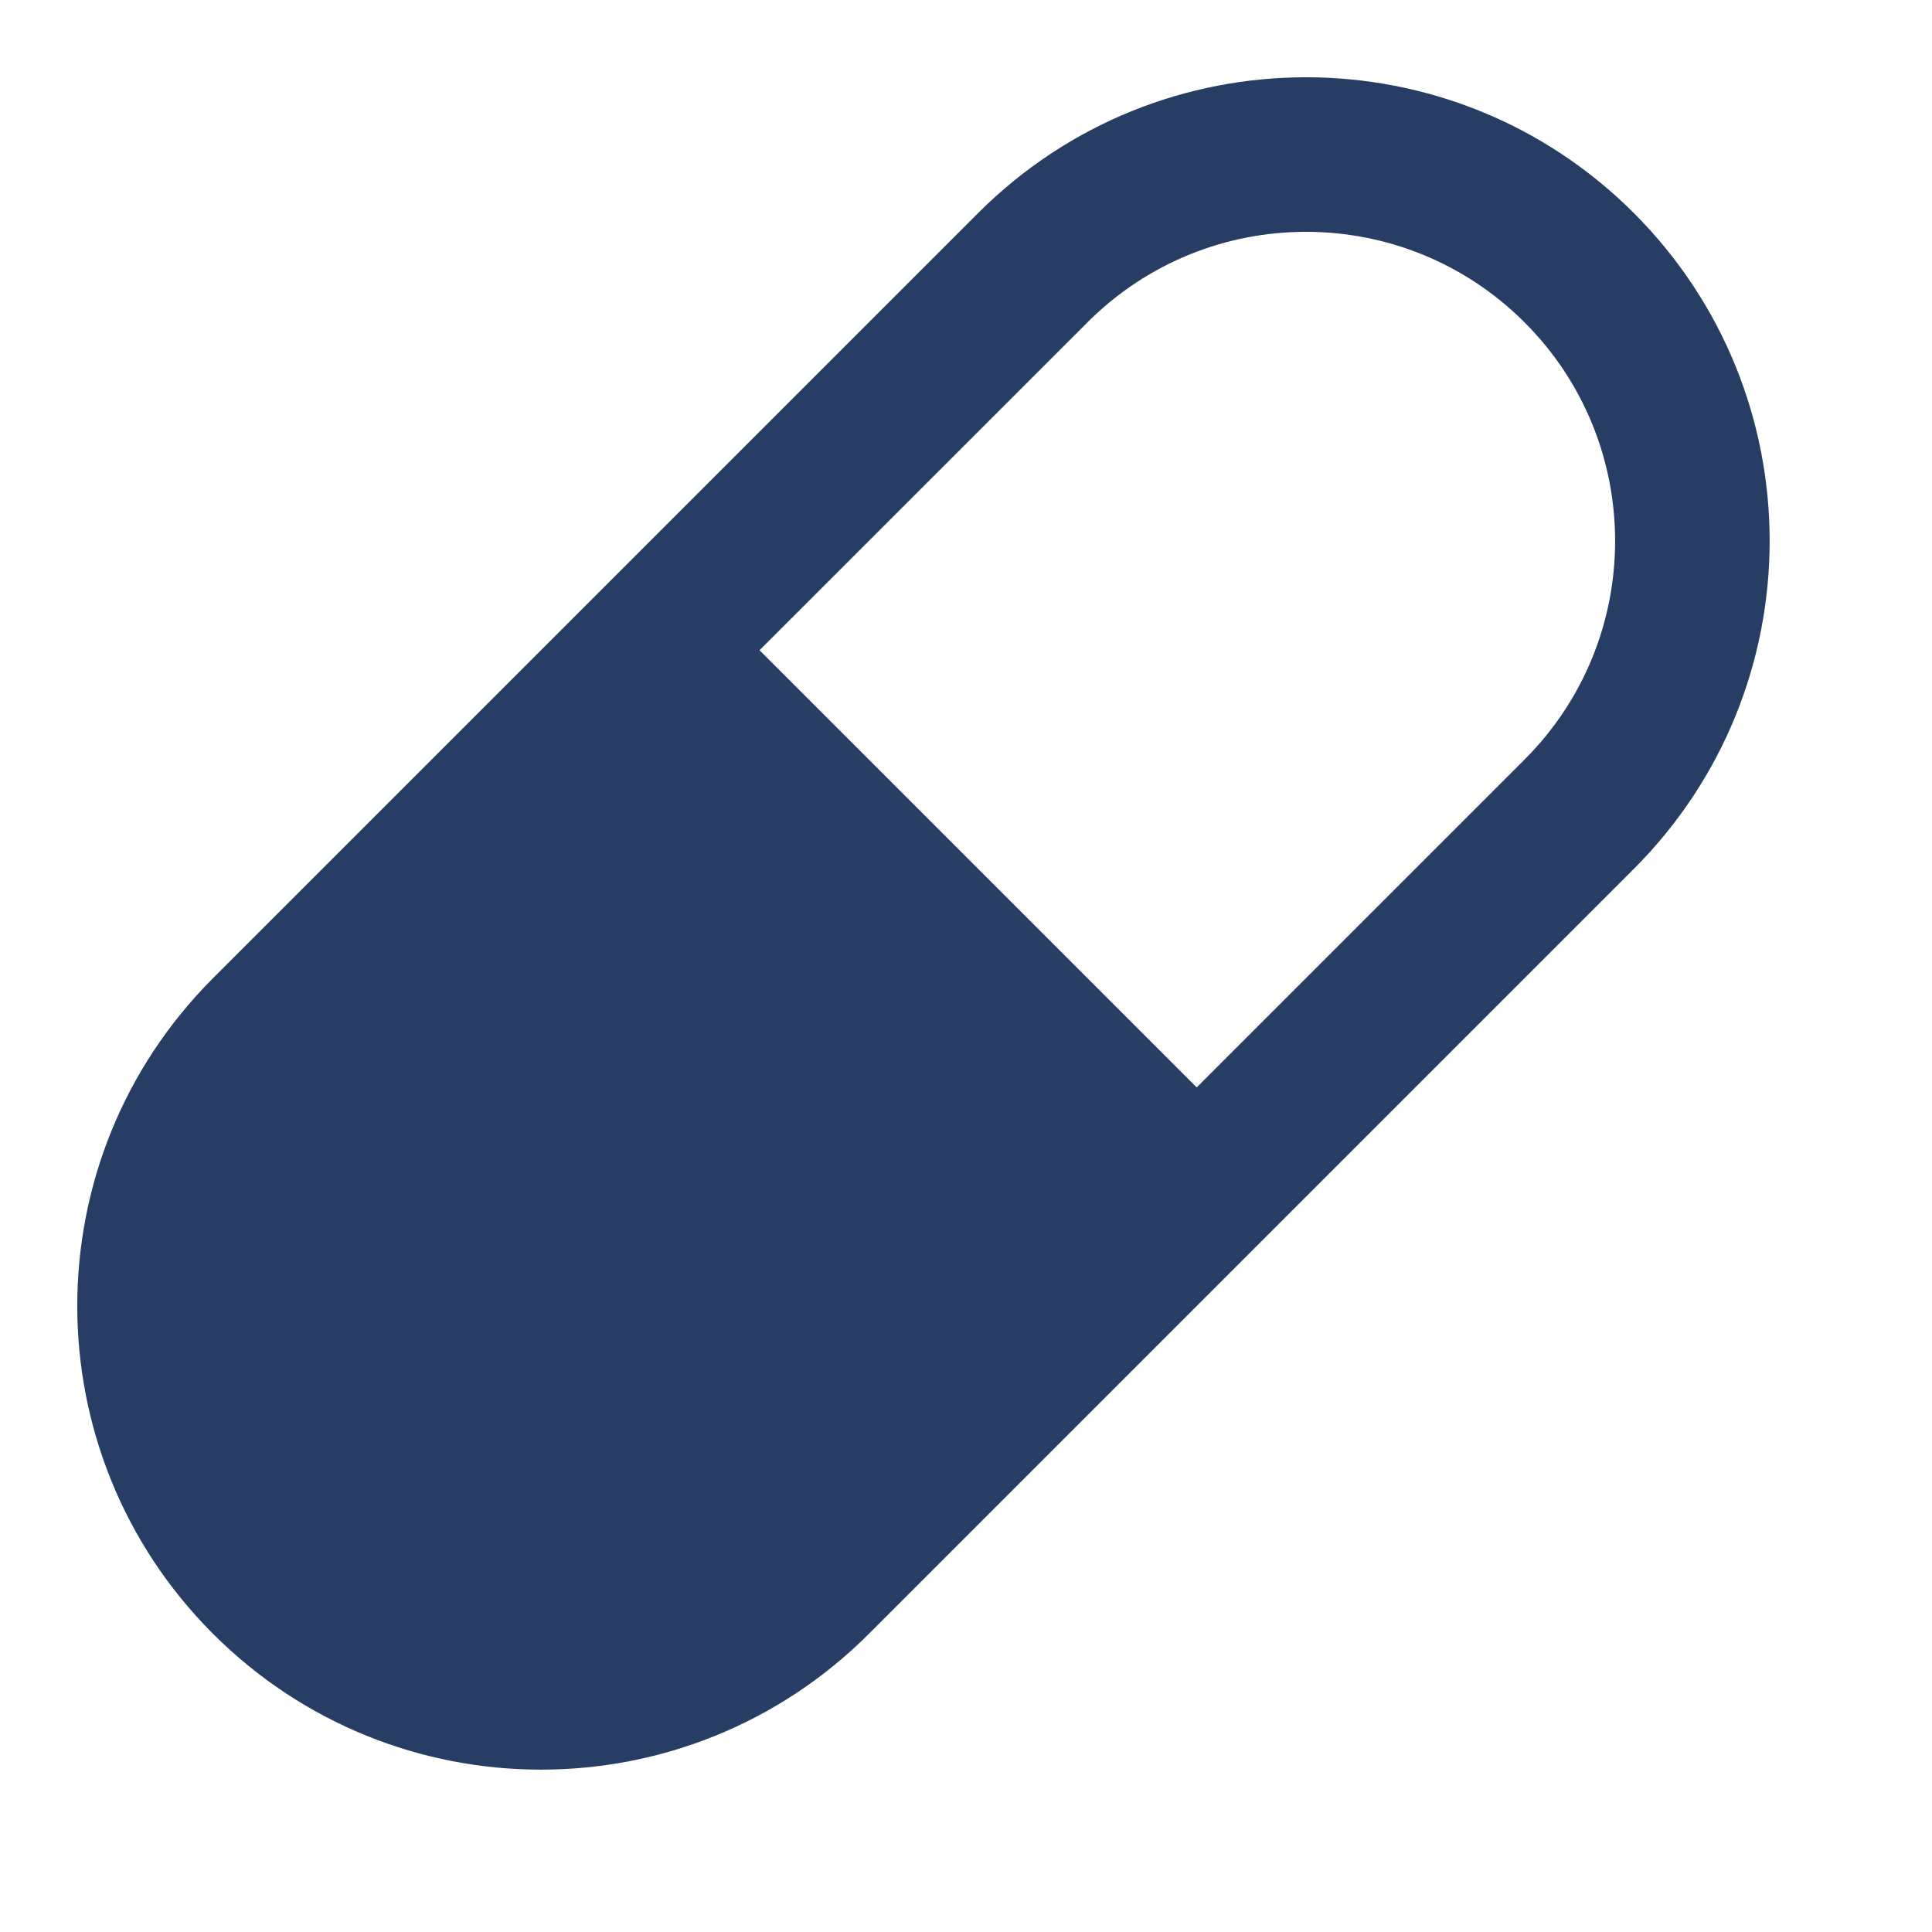
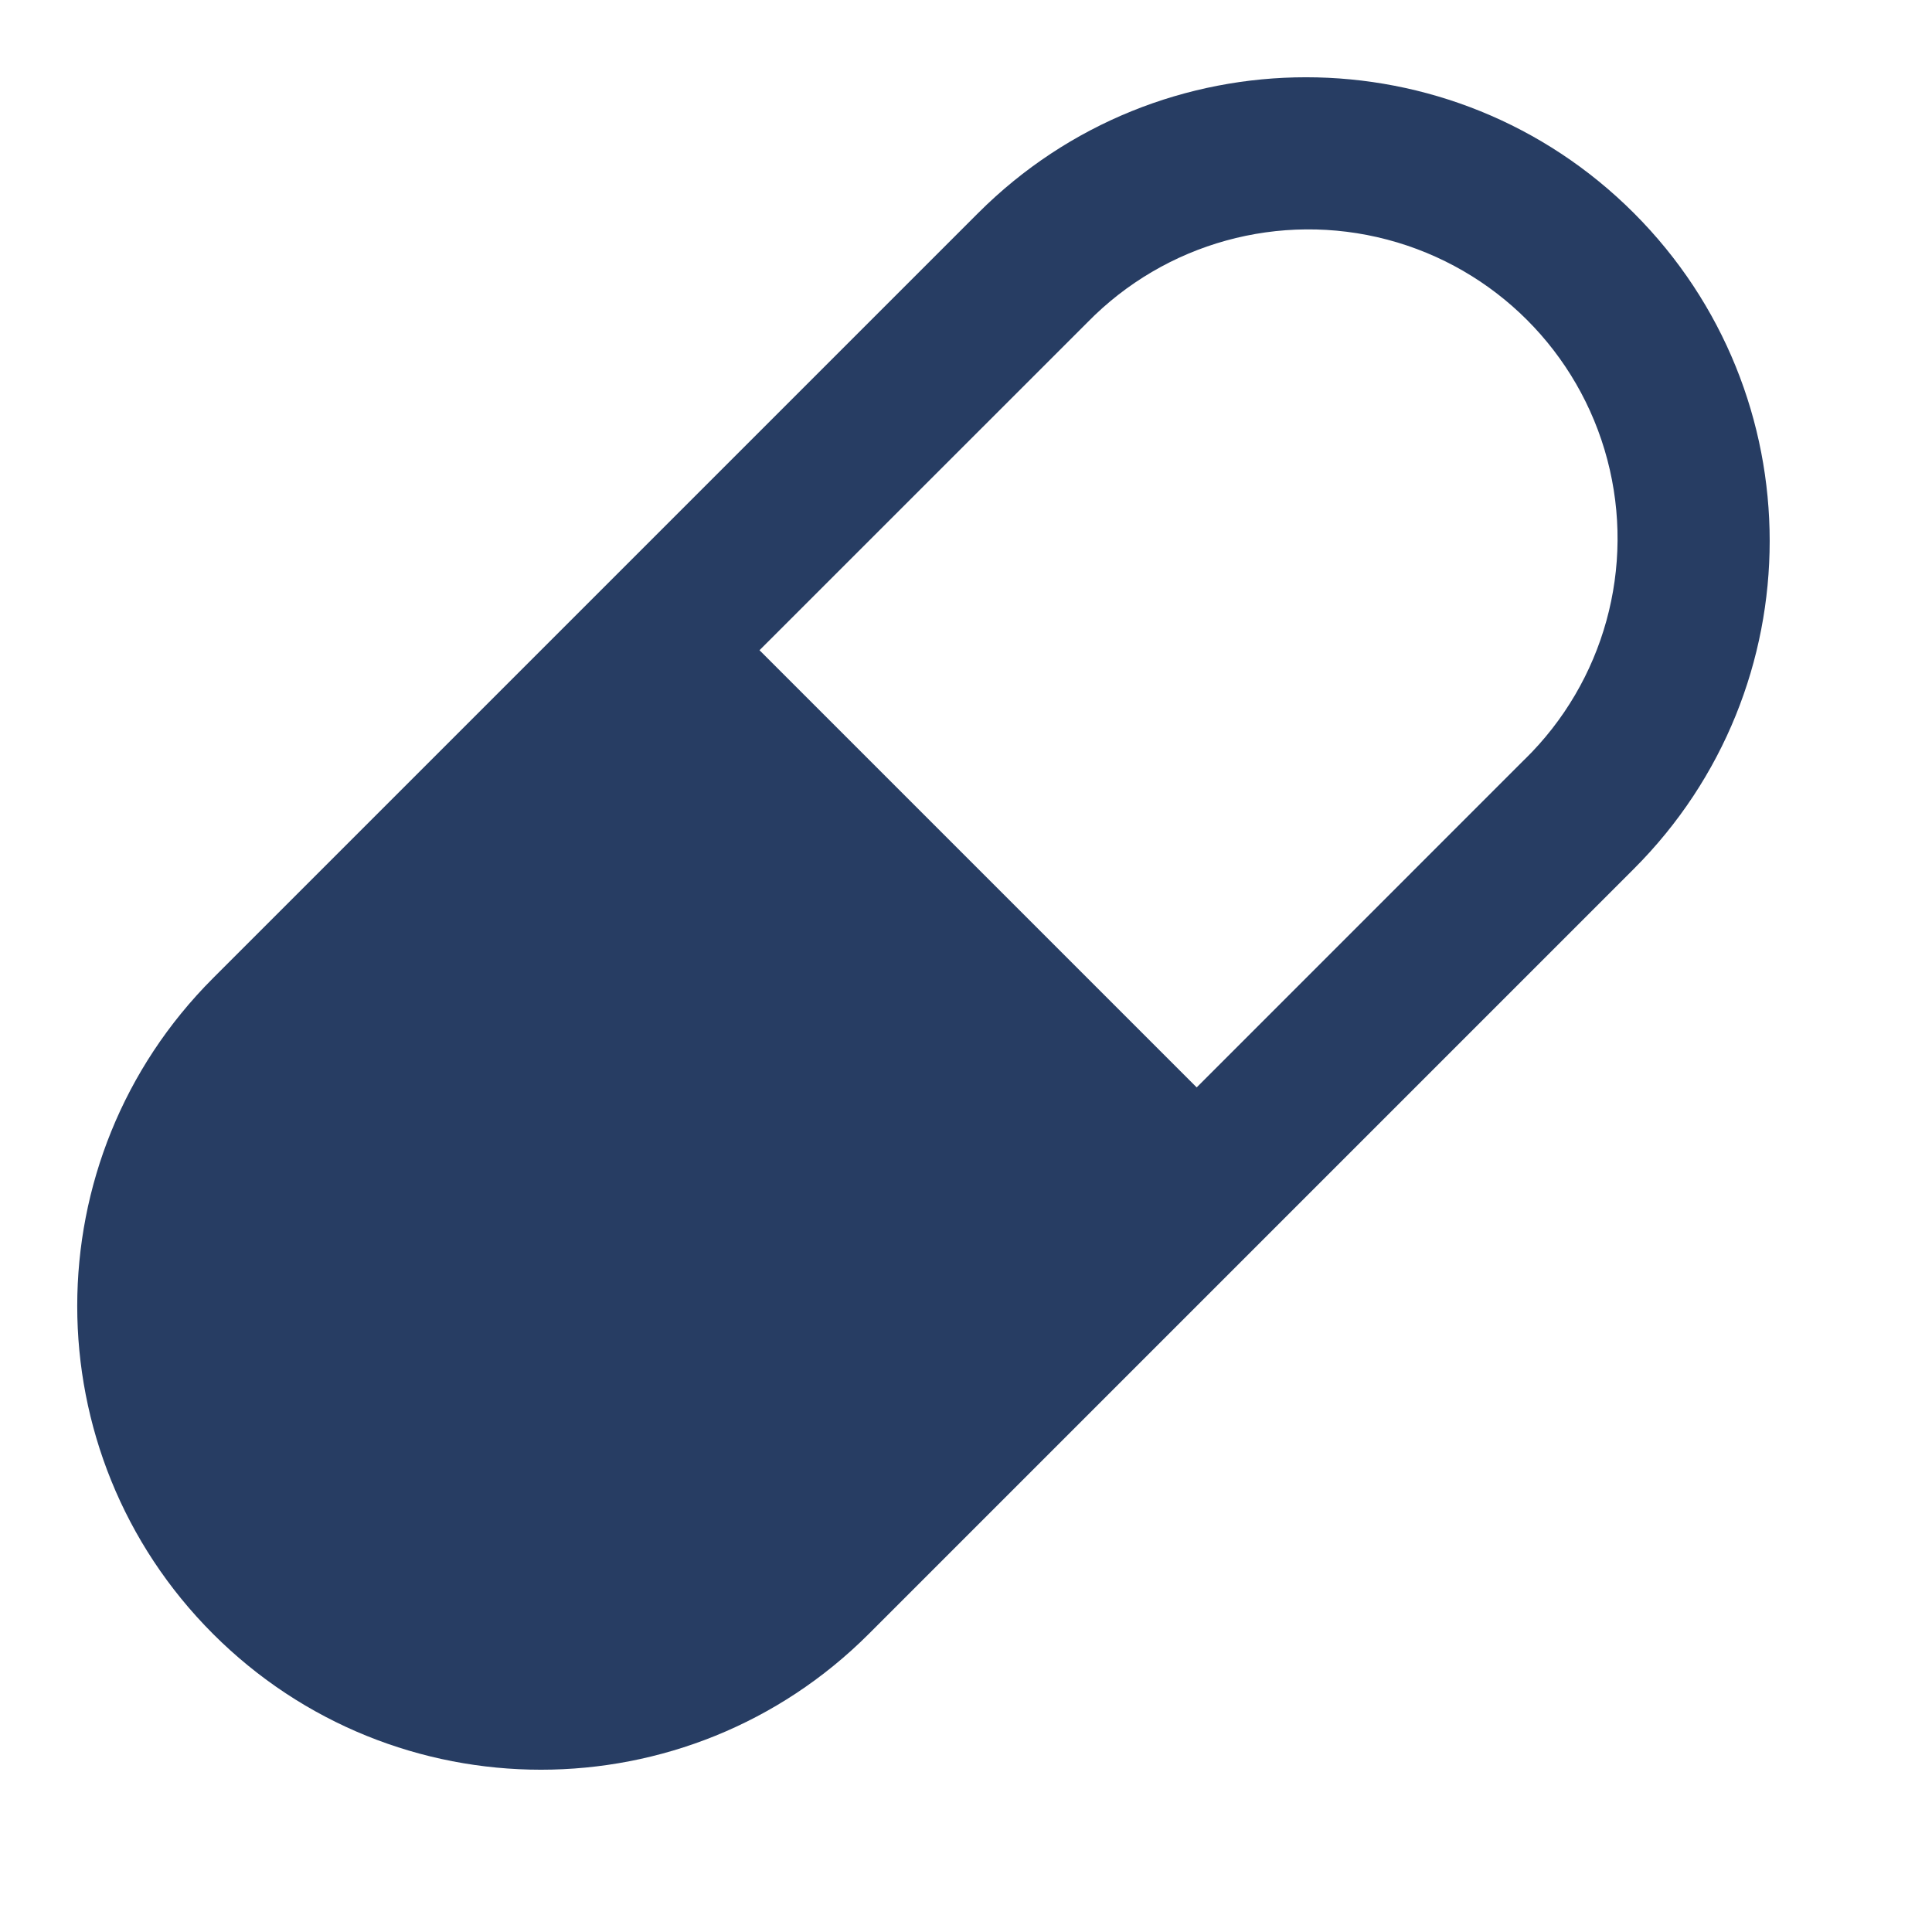
- <svg xmlns="http://www.w3.org/2000/svg" width="25" height="25" viewBox="0 0 25 25" fill="none">
-   <path fill-rule="evenodd" clip-rule="evenodd" d="M12.657 2.757C15 0.414 18.799 0.414 21.142 2.757C23.485 5.101 23.485 8.899 21.142 11.243L11.243 21.142C8.899 23.485 5.101 23.485 2.757 21.142C0.414 18.799 0.414 15 2.757 12.657L12.657 2.757ZM19.728 9.828L15.485 14.071L9.828 8.414L14.071 4.172C15.633 2.609 18.166 2.609 19.728 4.172C21.29 5.734 21.29 8.266 19.728 9.828Z" fill="#273D63" />
+ <svg xmlns="http://www.w3.org/2000/svg" viewBox="0 0 25 25" fill="none">
+   <path fill-rule="evenodd" clip-rule="evenodd" d="M12.657 2.757a6 6 0 1 1 8.485 8.486l-9.9 9.9a6 6 0 1 1-8.485-8.486l9.9-9.9zm7.07 7.071-4.242 4.243-5.657-5.657 4.243-4.242a4 4 0 1 1 5.657 5.656z" fill="#273D63" />
</svg>
